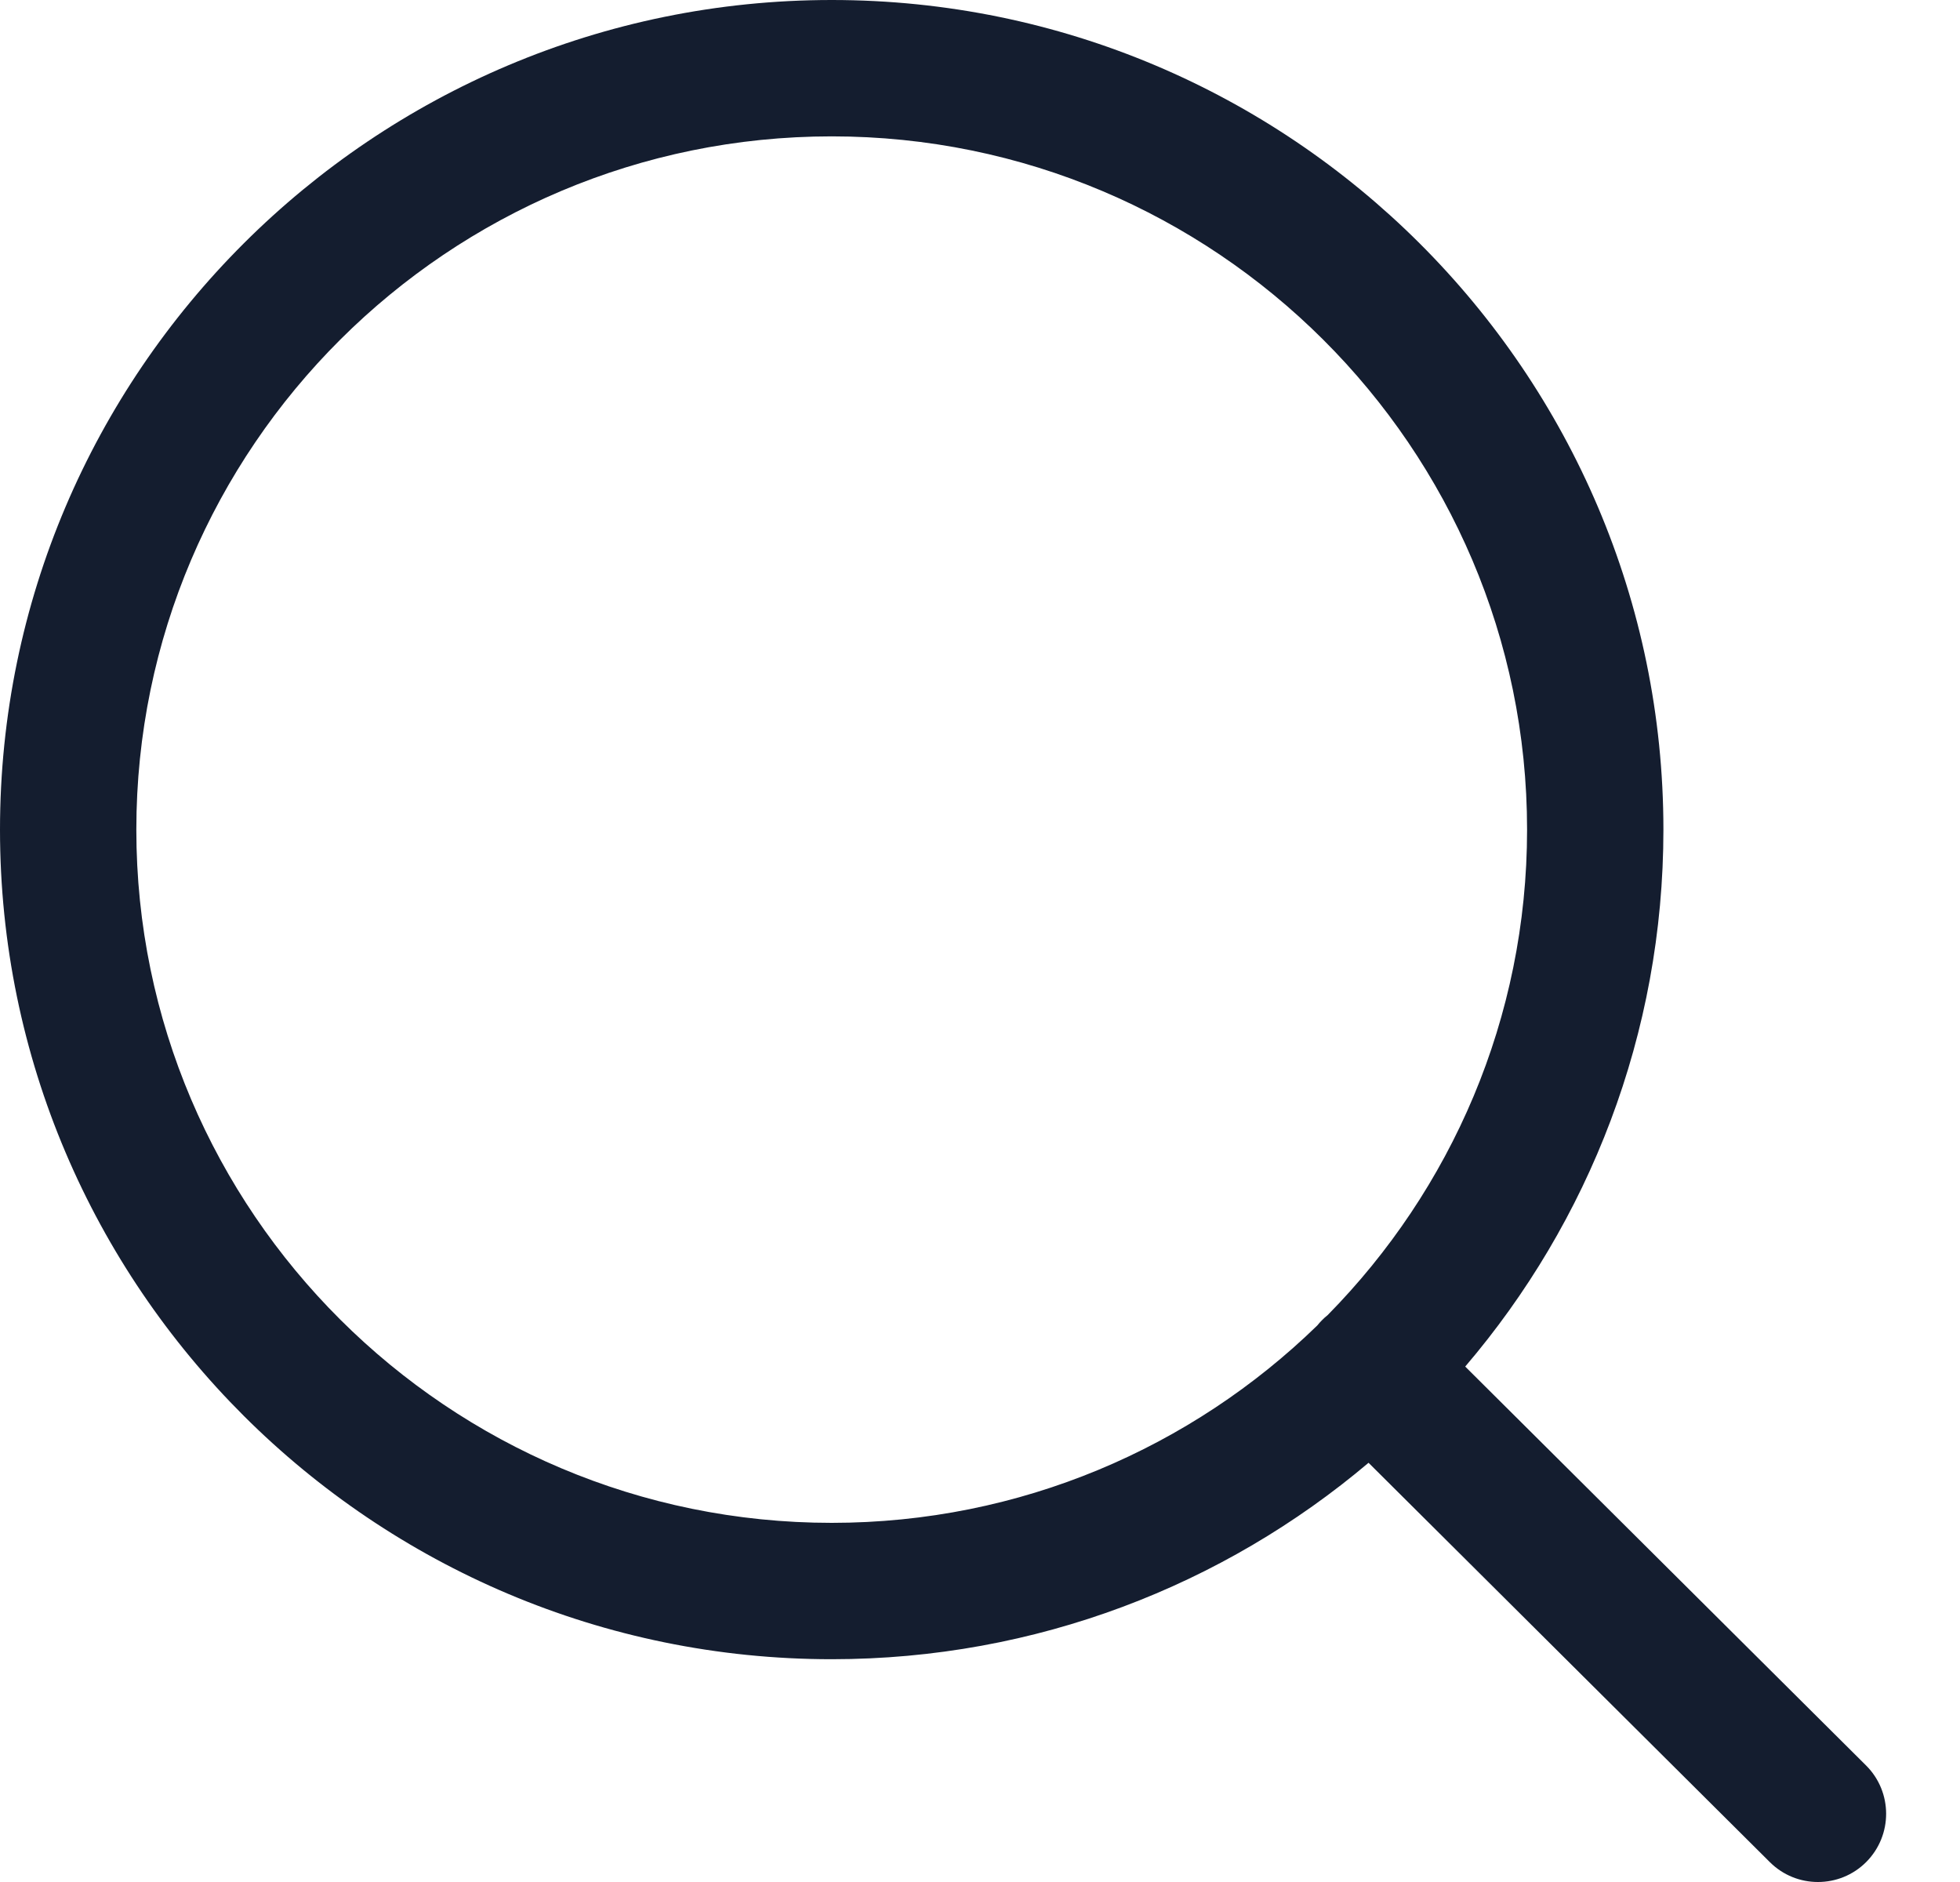
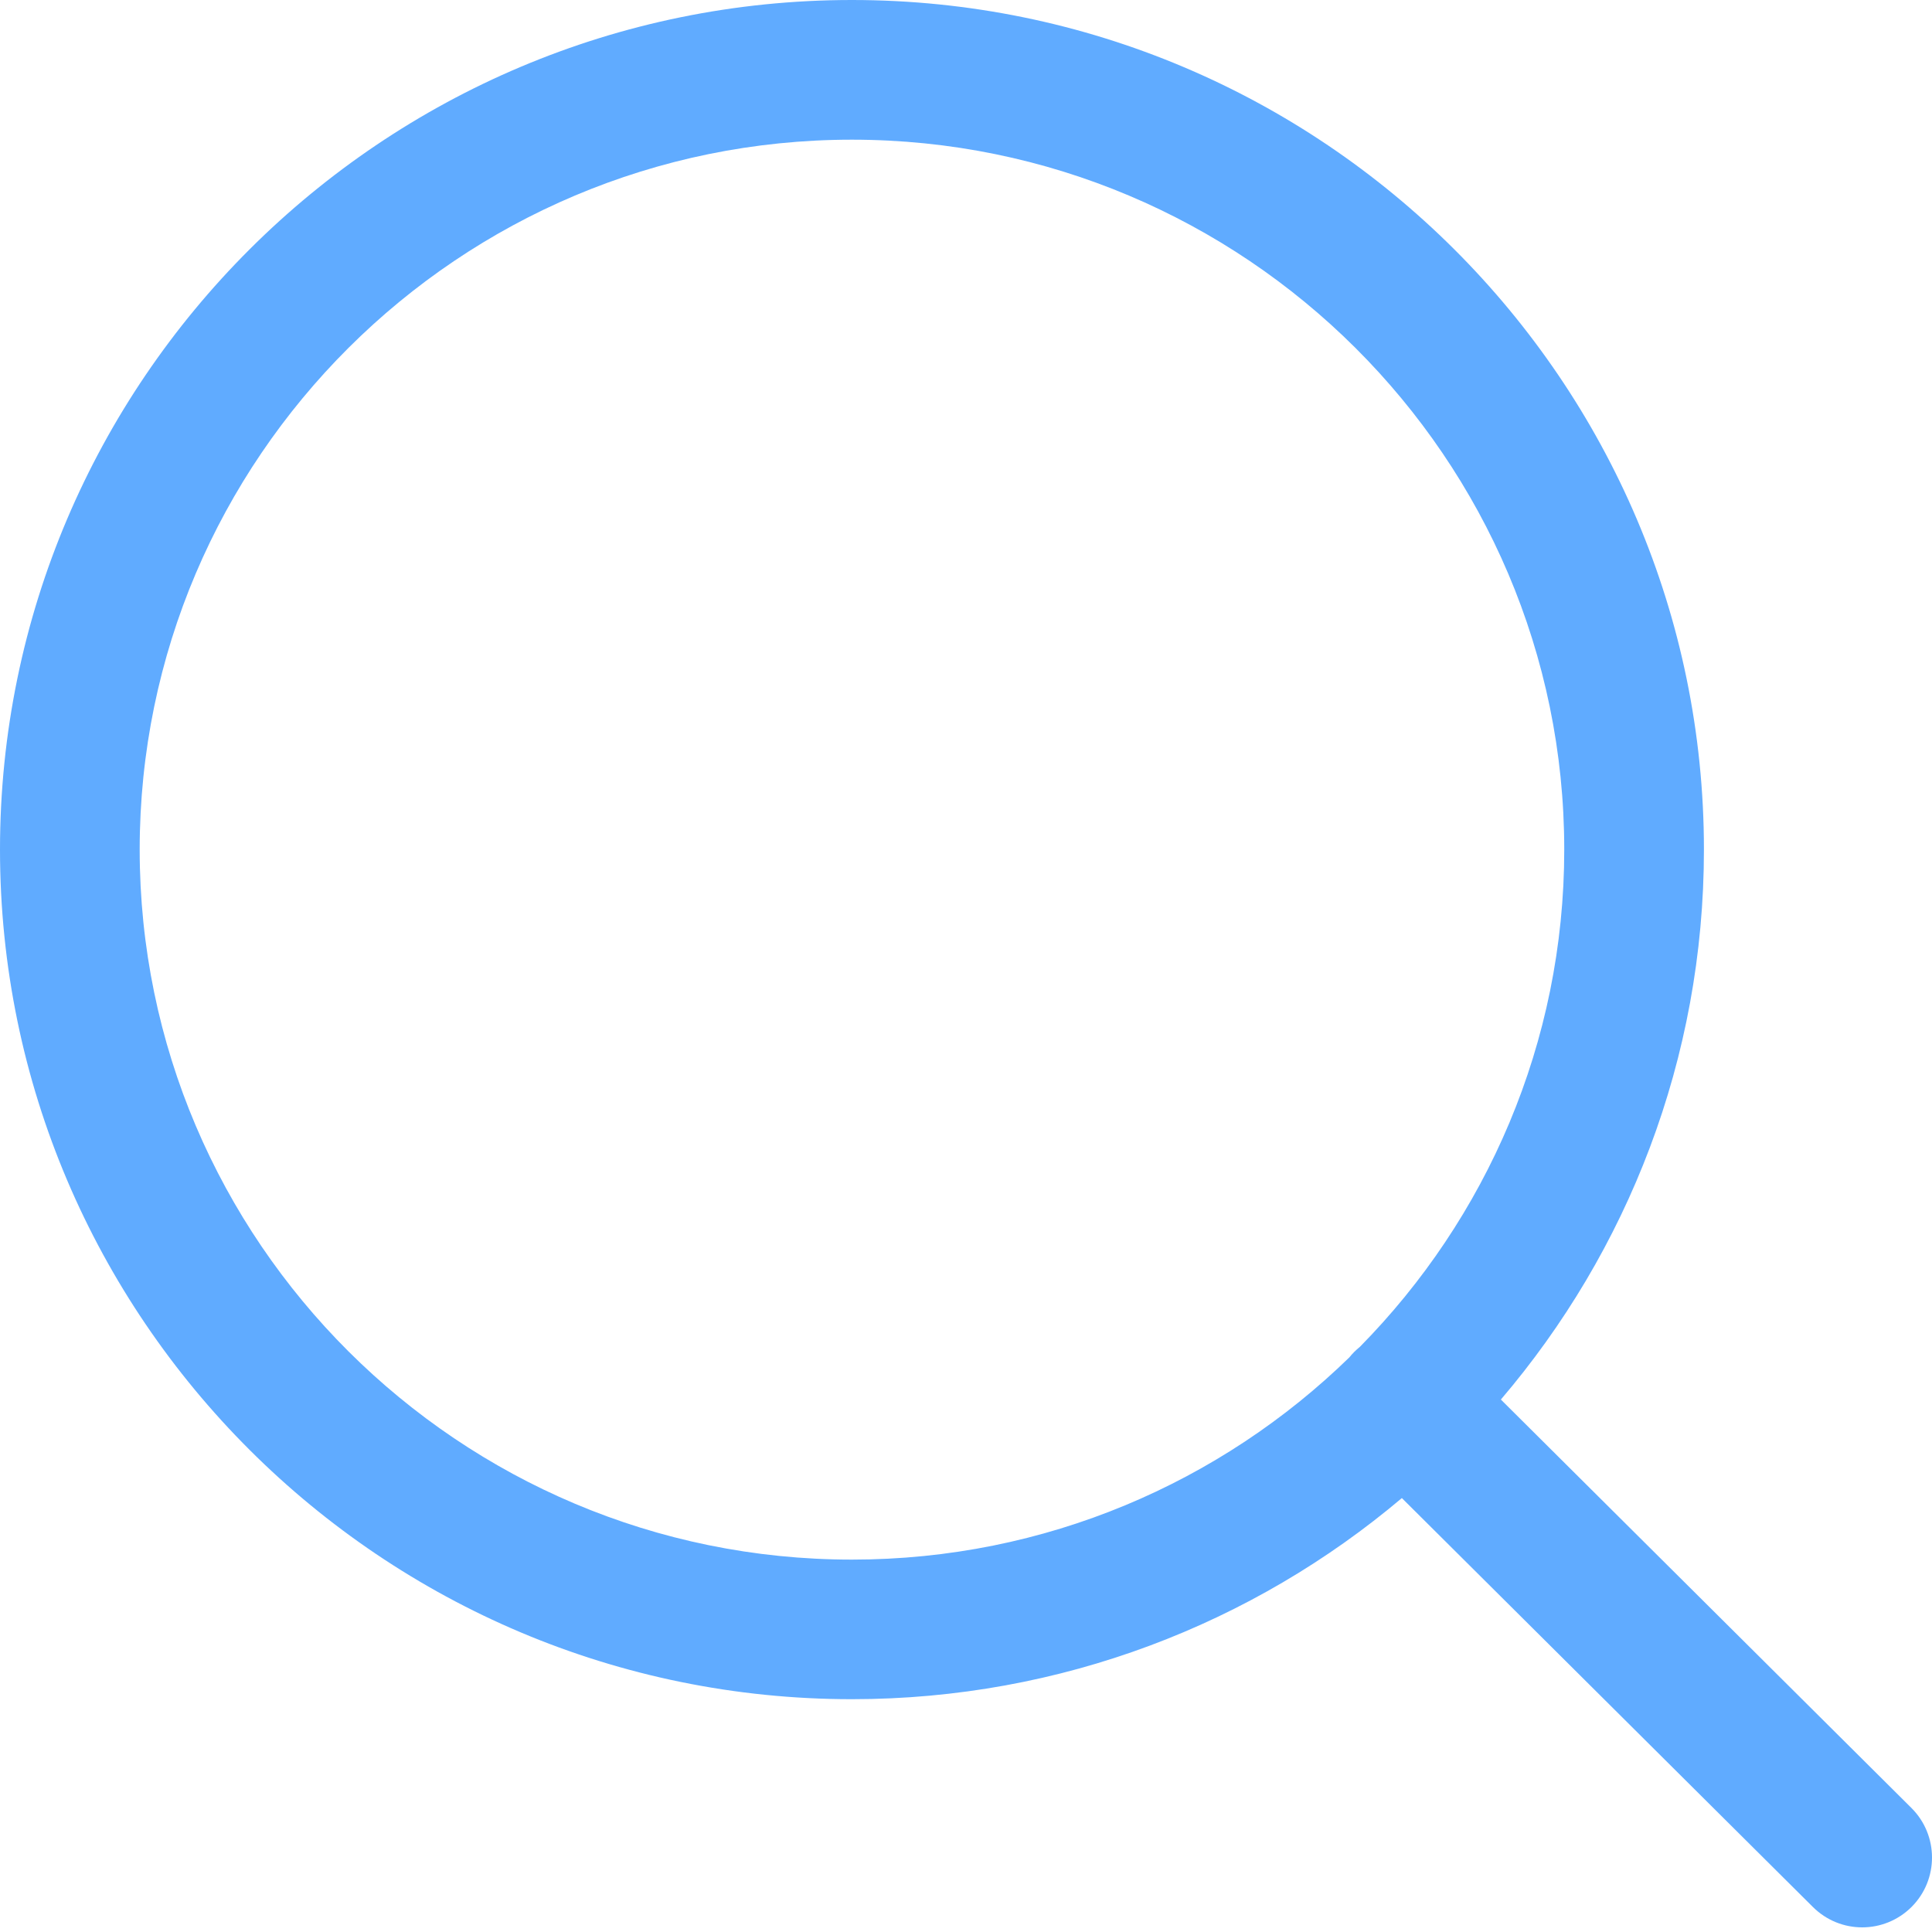
- <svg xmlns="http://www.w3.org/2000/svg" width="25" height="24" viewBox="0 0 25 24" fill="none">
-   <path fill-rule="evenodd" clip-rule="evenodd" d="M10.609 0C4.759 0 0 4.746 0 10.58C0 16.413 4.759 21.159 10.609 21.159C13.216 21.159 15.607 20.216 17.456 18.654L22.575 23.747C22.745 23.916 22.966 24 23.188 24C23.412 24 23.635 23.915 23.805 23.744C24.143 23.403 24.142 22.853 23.802 22.514L18.689 17.427C20.265 15.581 21.217 13.189 21.217 10.58C21.217 4.746 16.458 0 10.609 0ZM16.935 16.77C18.507 15.174 19.478 12.988 19.478 10.58C19.478 5.705 15.499 1.739 10.609 1.739C5.718 1.739 1.739 5.705 1.739 10.58C1.739 15.454 5.718 19.42 10.609 19.42C13.016 19.42 15.203 18.459 16.803 16.902C16.821 16.879 16.841 16.857 16.862 16.836C16.885 16.812 16.909 16.791 16.935 16.77Z" fill="#141D2F" />
+ <svg xmlns="http://www.w3.org/2000/svg" width="20" height="20" viewBox="0 0 20 20" fill="none">
+   <path fill-rule="evenodd" clip-rule="evenodd" d="M8.819 0C3.956 0 0 3.946 0 8.795C0 13.645 3.956 17.59 8.819 17.59C10.987 17.59 12.975 16.806 14.512 15.508L18.767 19.741C18.909 19.882 19.093 19.952 19.277 19.952C19.463 19.952 19.648 19.881 19.79 19.739C20.071 19.456 20.07 18.998 19.787 18.716L15.537 14.488C16.847 12.953 17.639 10.964 17.639 8.795C17.639 3.946 13.682 0 8.819 0ZM14.078 13.942C15.385 12.615 16.193 10.797 16.193 8.795C16.193 4.743 12.885 1.446 8.819 1.446C4.753 1.446 1.446 4.743 1.446 8.795C1.446 12.848 4.753 16.145 8.819 16.145C10.821 16.145 12.639 15.346 13.969 14.051C13.984 14.032 14 14.014 14.018 13.996C14.037 13.977 14.057 13.959 14.078 13.942Z" fill="#60ABFF" />
</svg>
